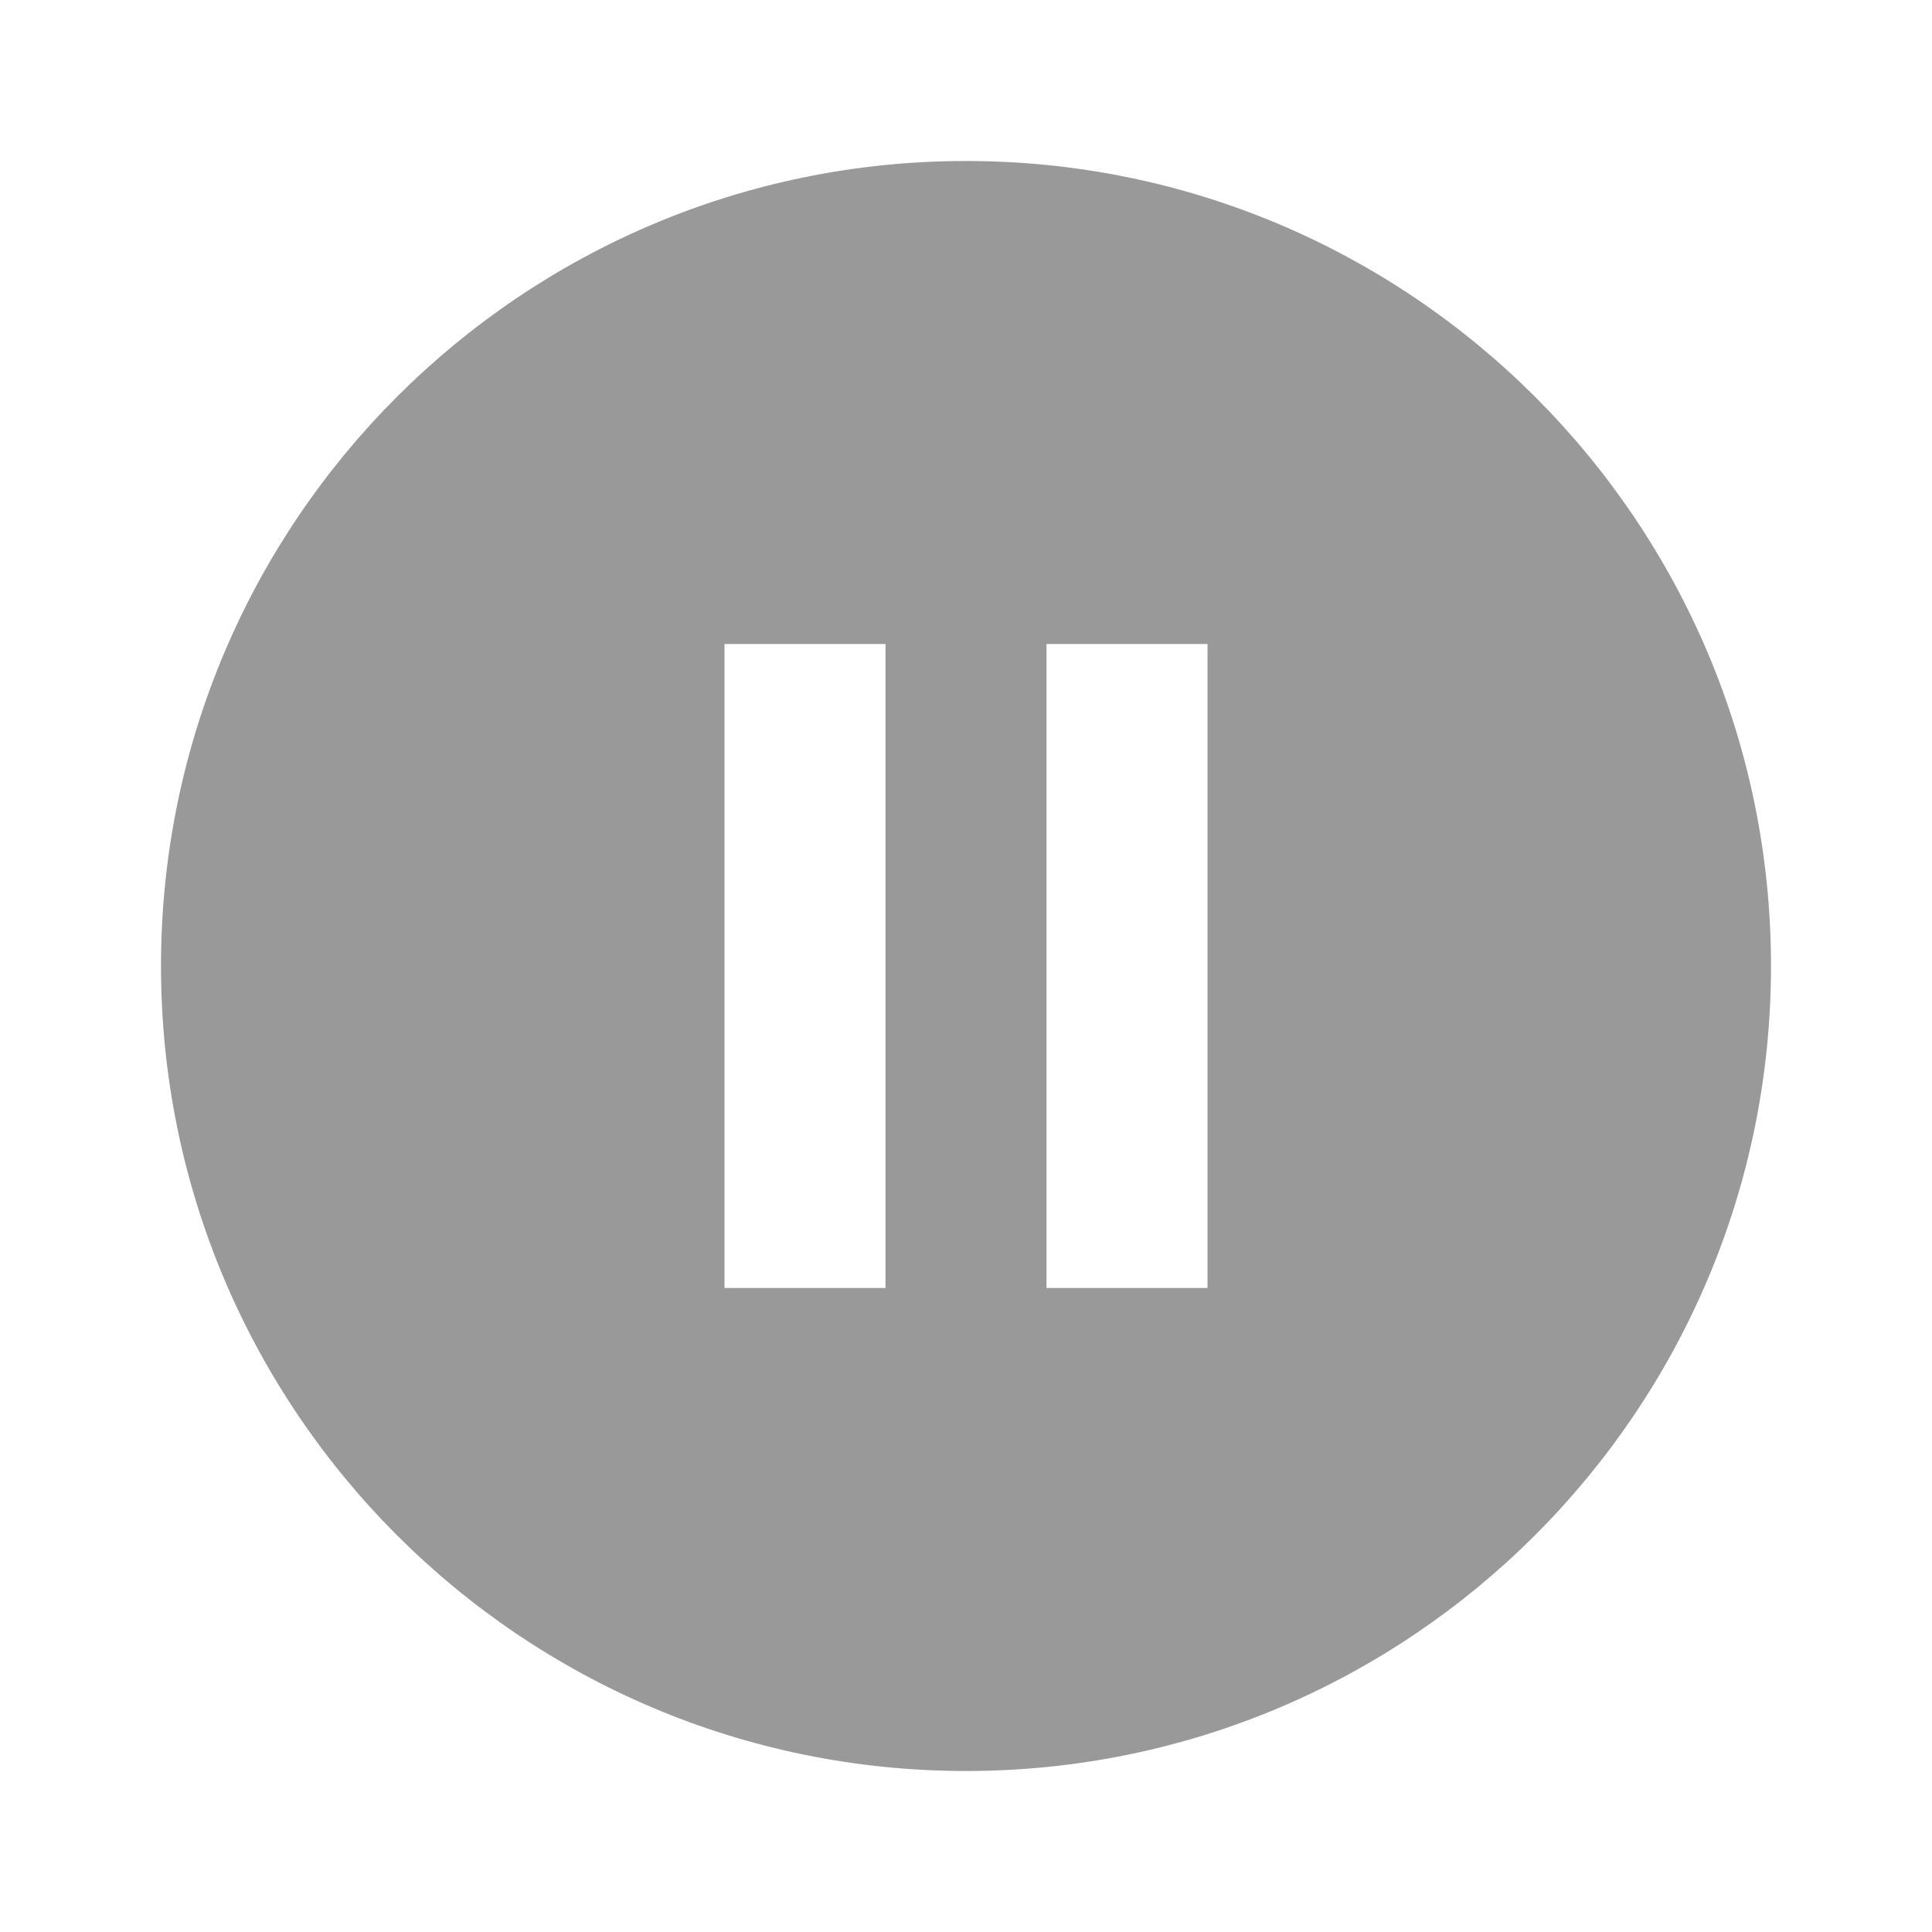
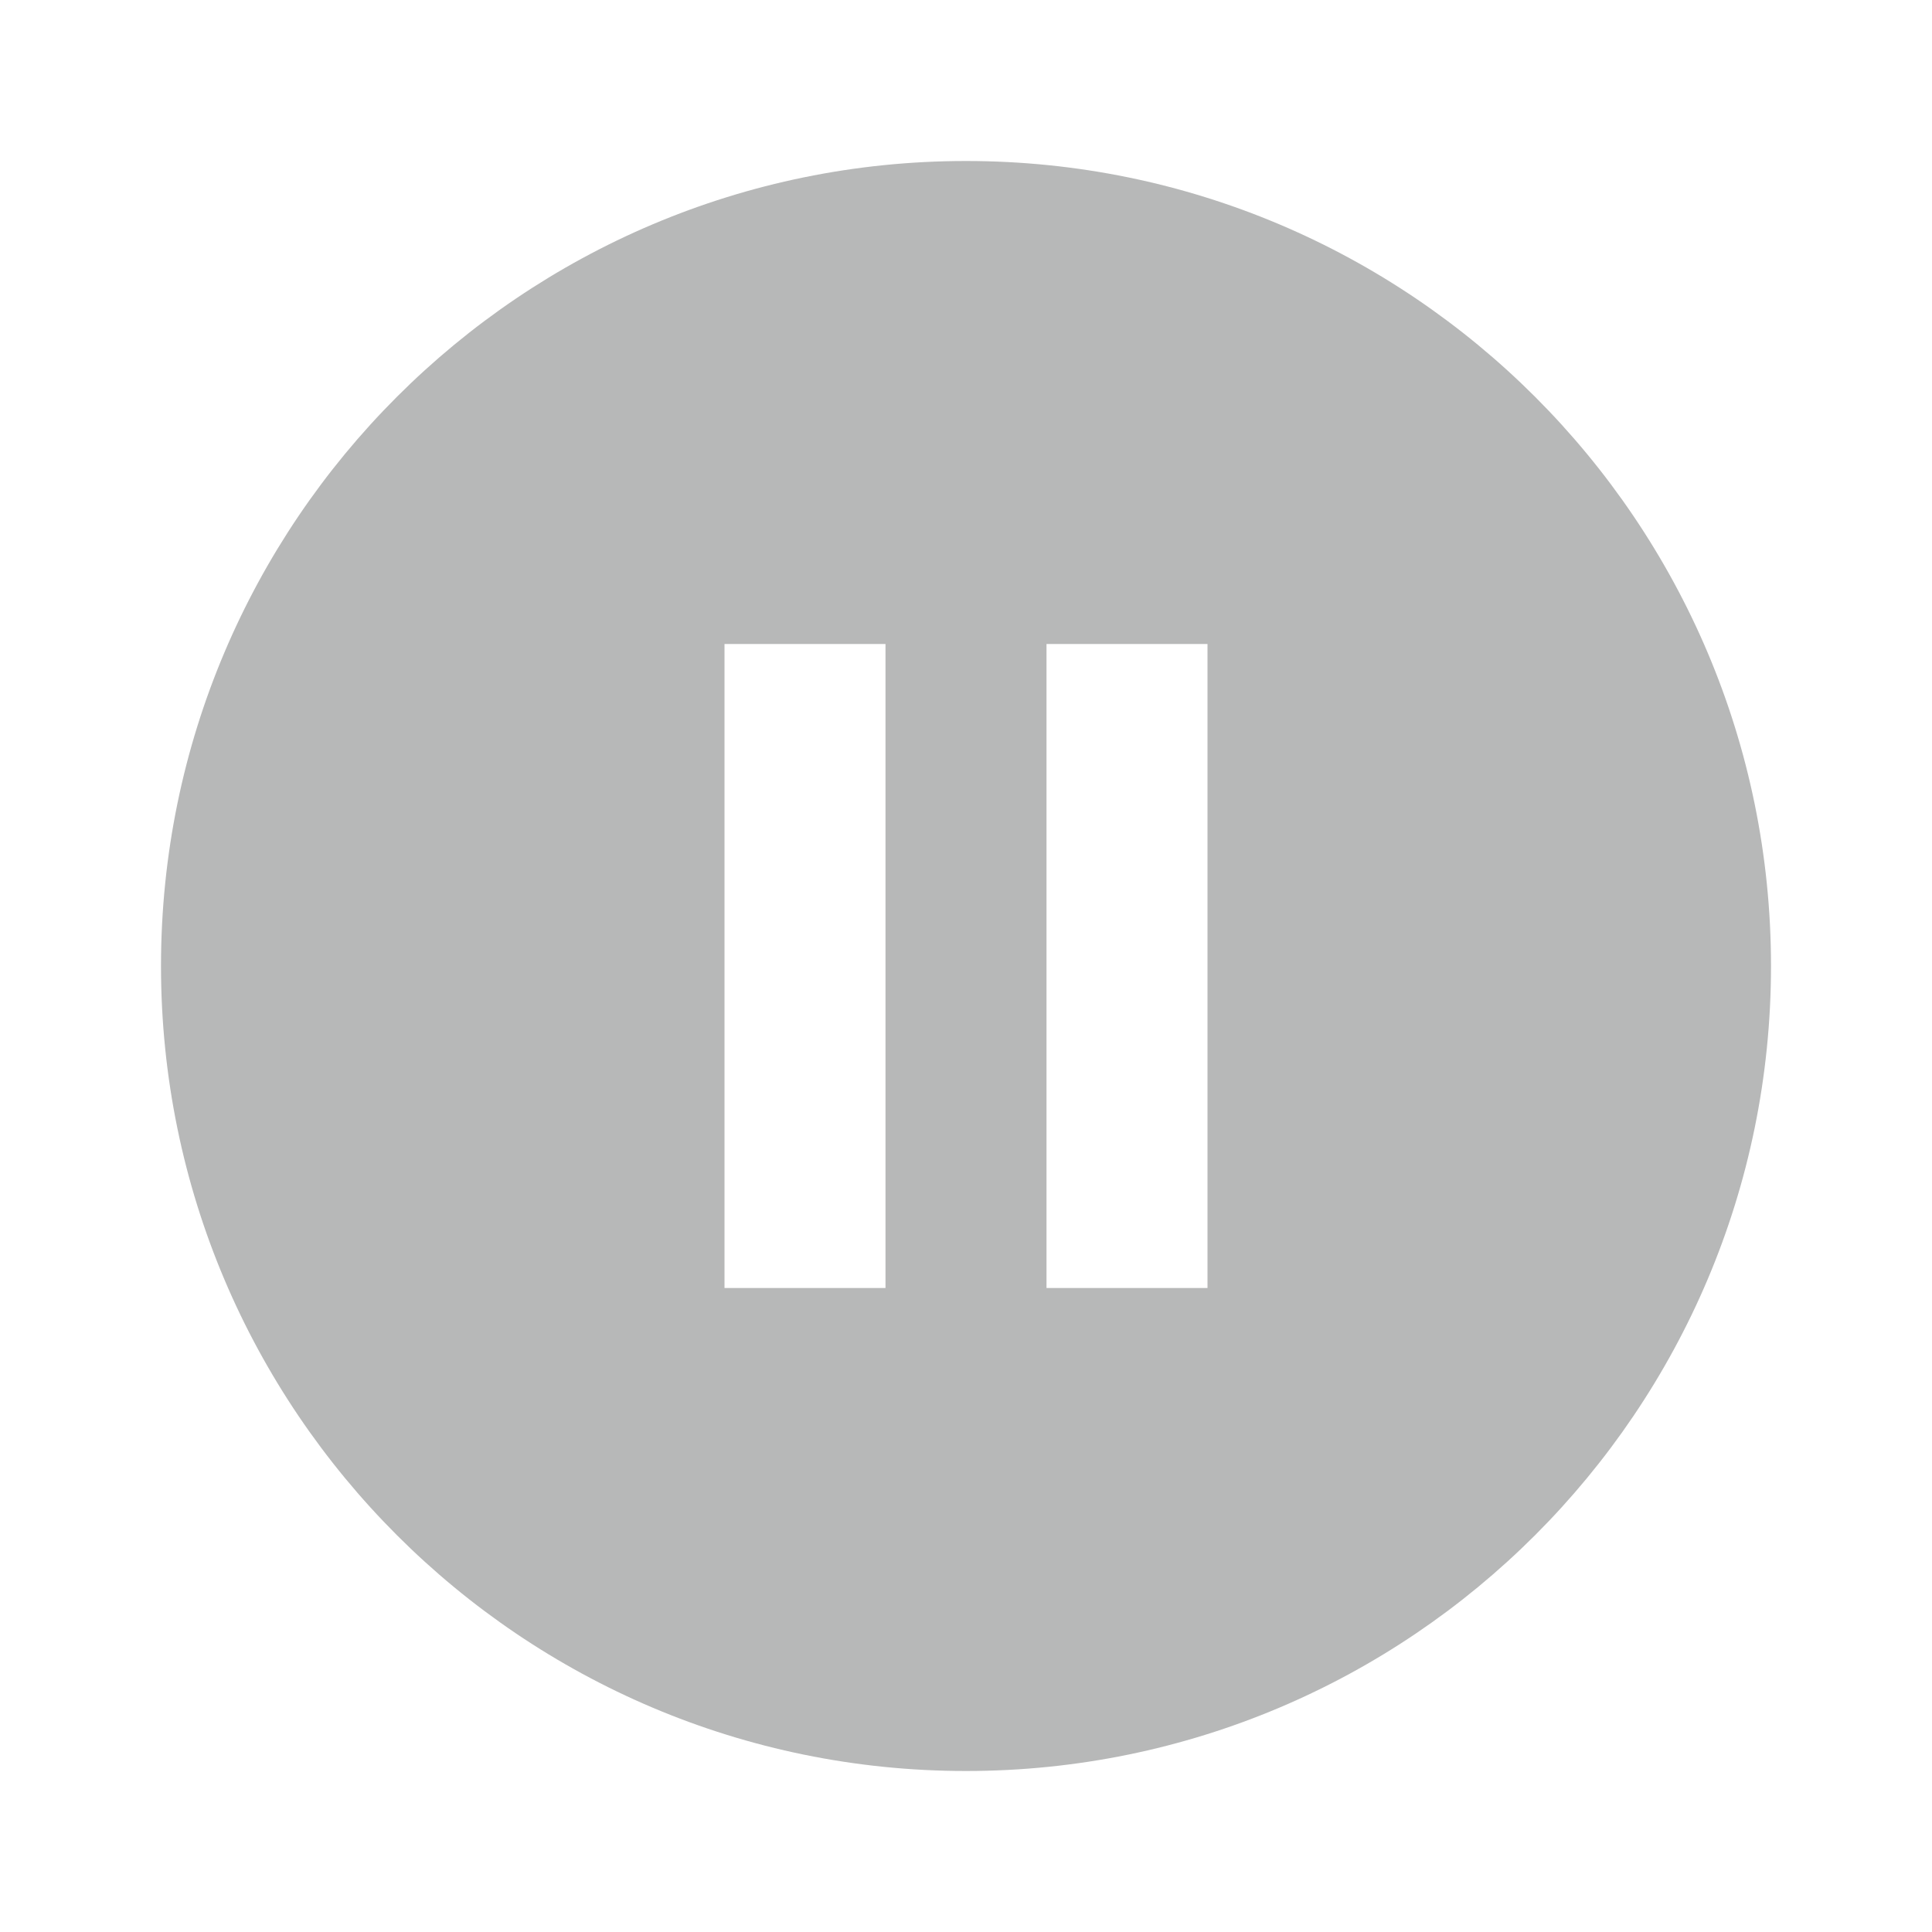
- <svg xmlns="http://www.w3.org/2000/svg" fill="#999" height="24" viewBox="0 0 24 24" width="24">
+ <svg xmlns="http://www.w3.org/2000/svg" fill="#B7B8B8" height="24" viewBox="0 0 24 24" width="24">
  <path d="M0 0h24v24H0z" fill="none" />
  <path d="M12 2C6.48 2 2 6.48 2 12s4.48 10 10 10 10-4.48 10-10S17.52 2 12 2zm-1 14H9V8h2v8zm4 0h-2V8h2v8z" />
</svg>
